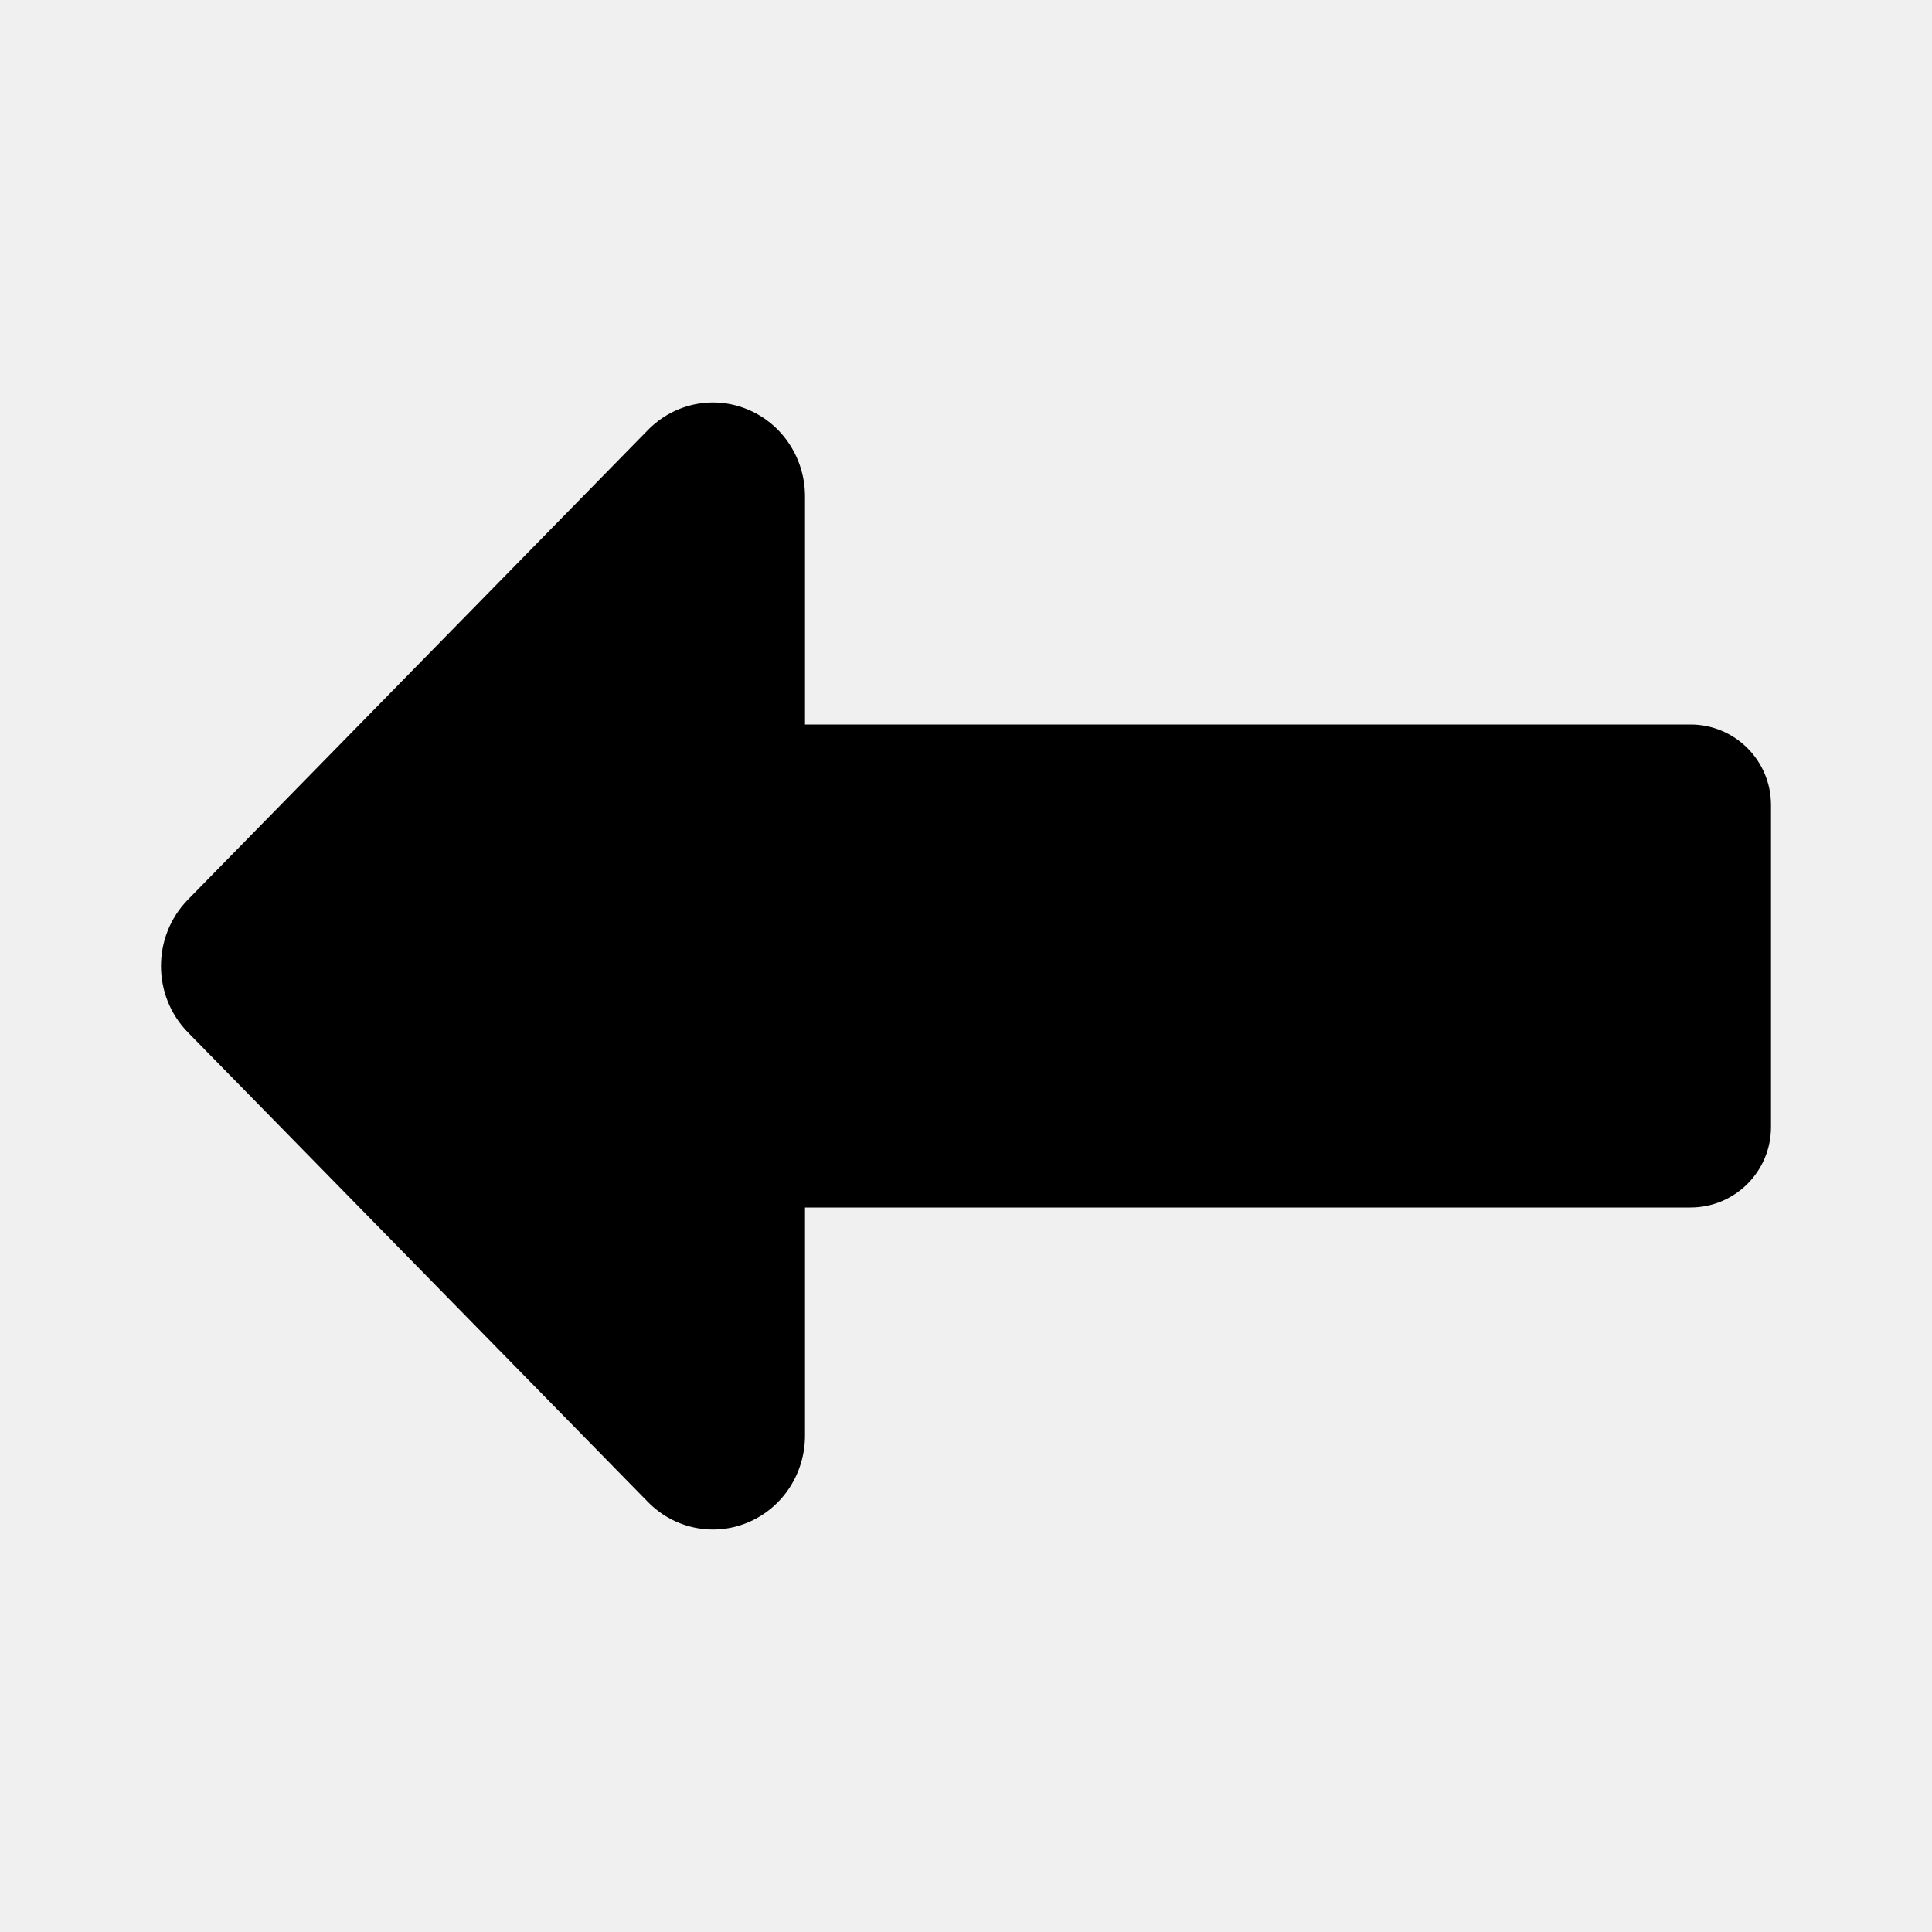
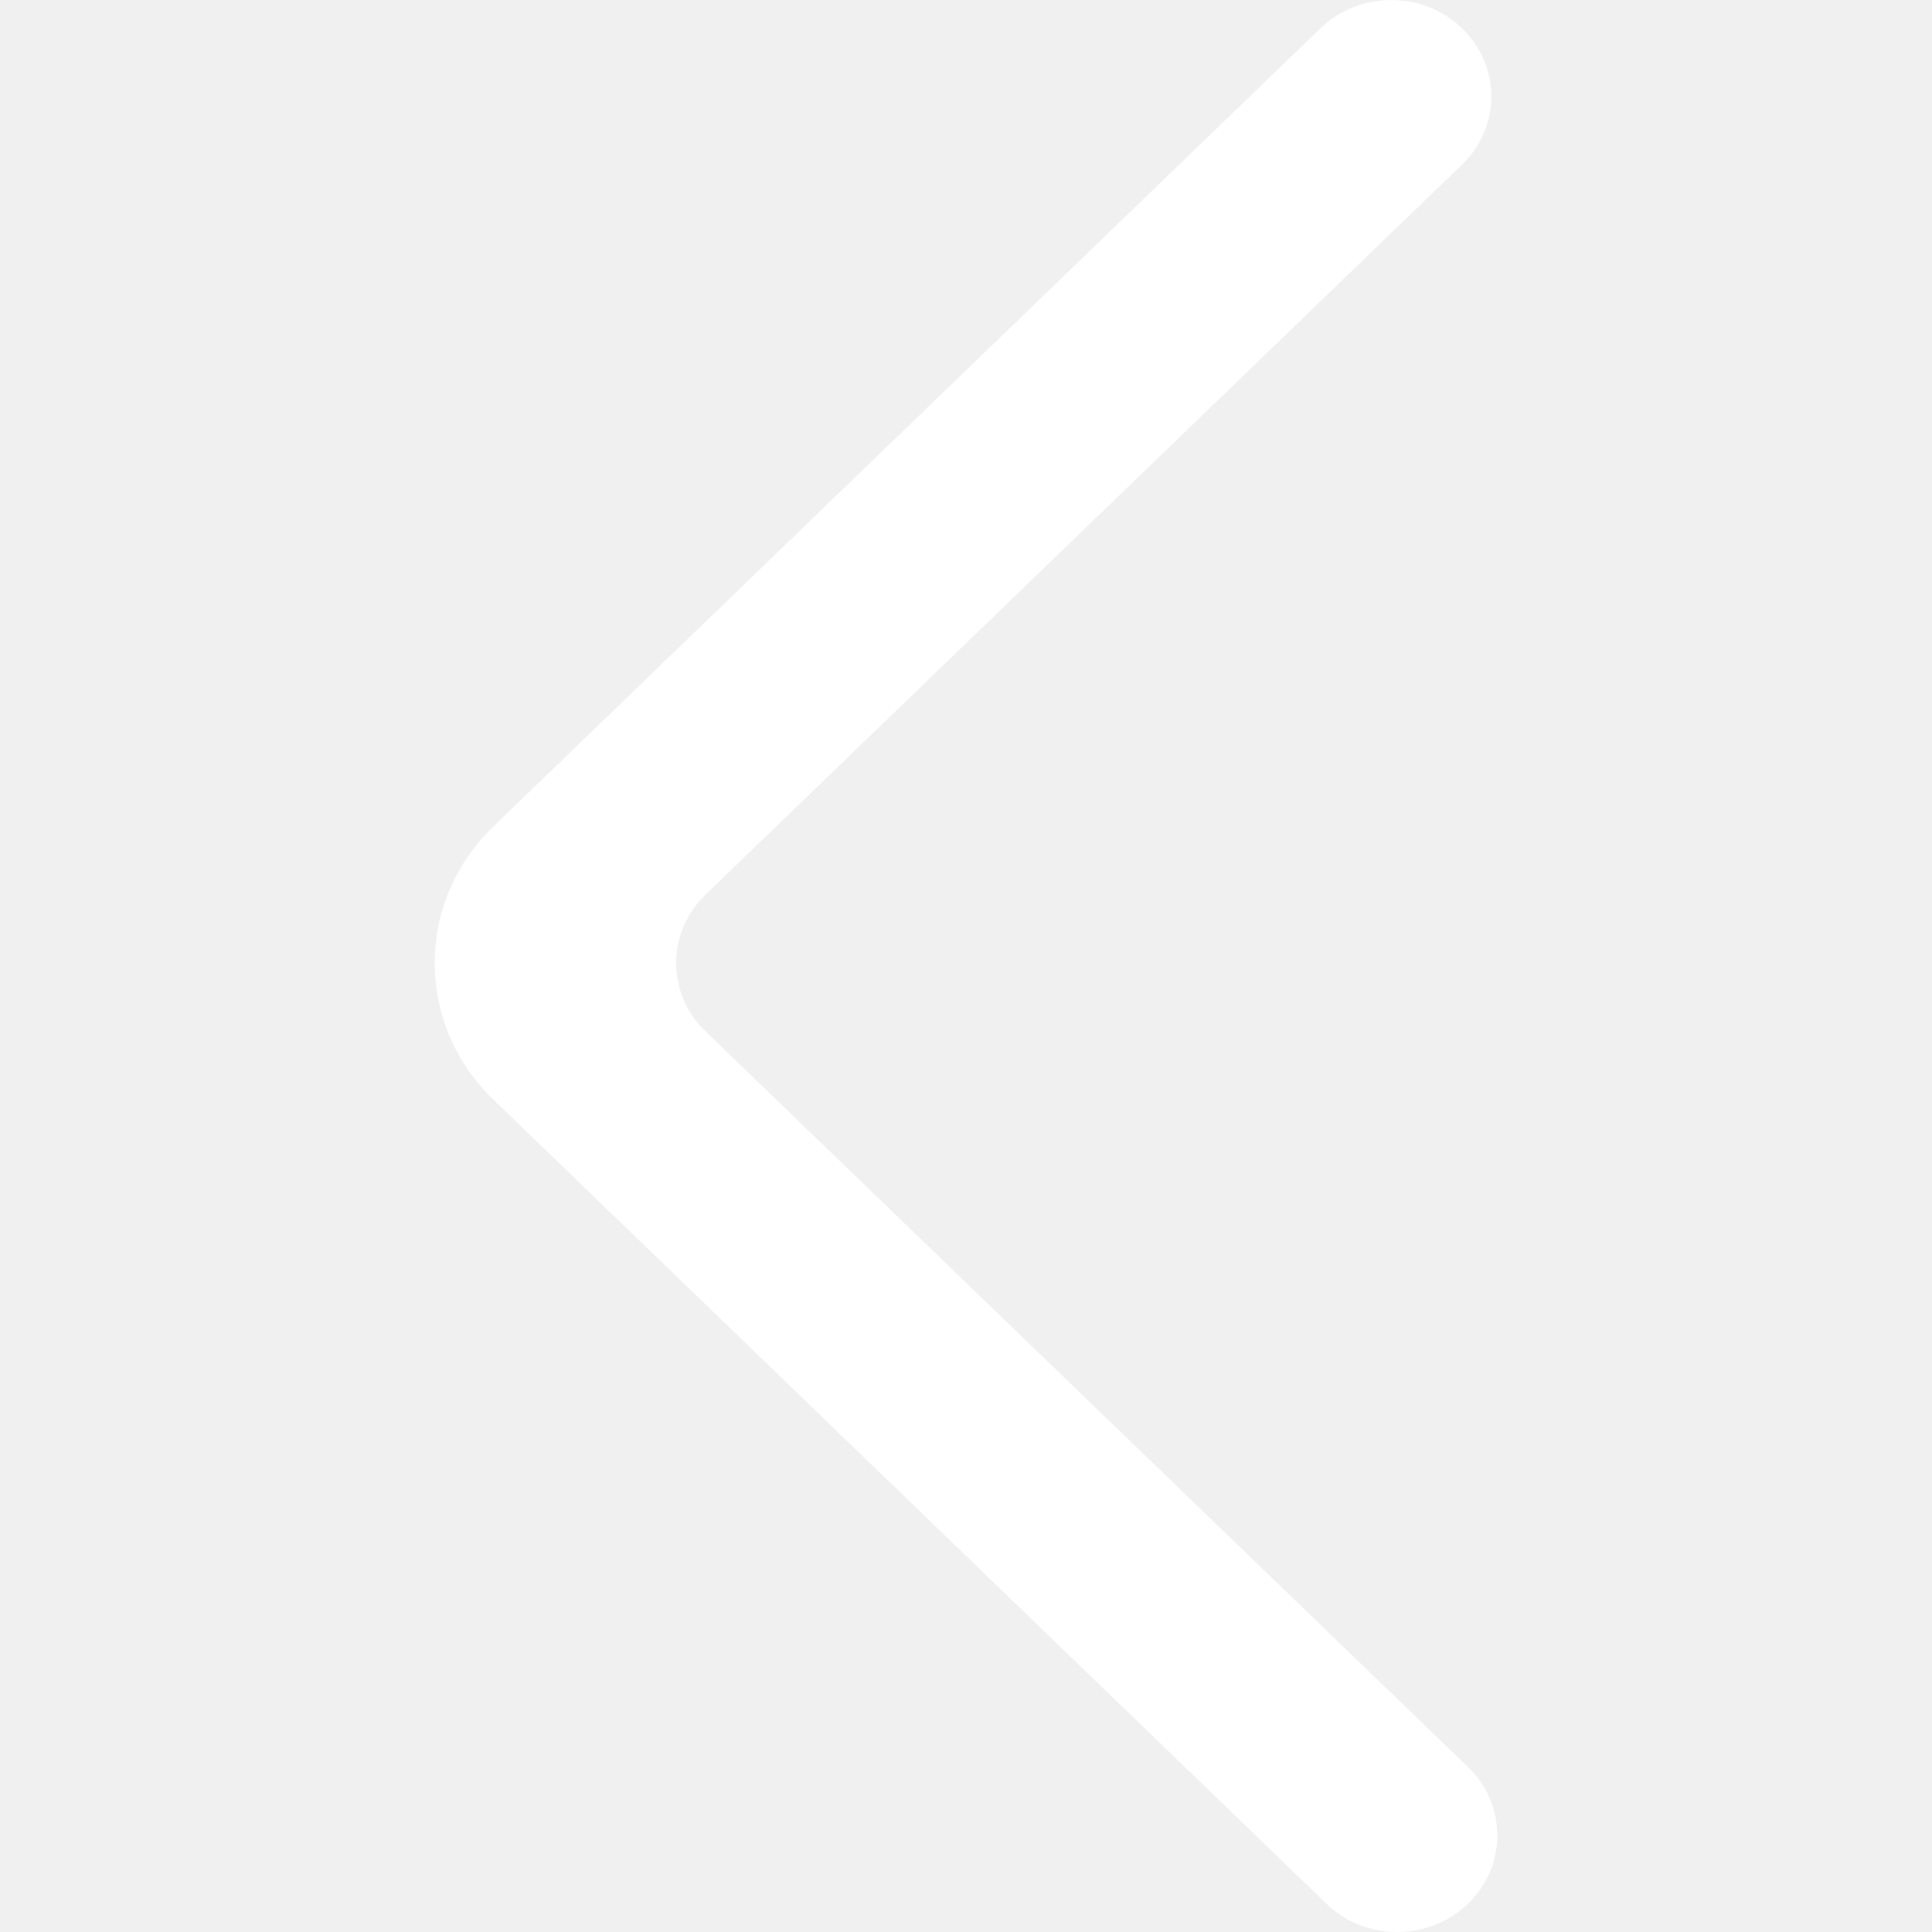
- <svg xmlns="http://www.w3.org/2000/svg" width="800px" height="800px" viewBox="0 0 24 24" fill="none">
-   <path d="M9.294 18.911C9.722 18.731 10 18.305 10 17.833V15H21C21.552 15 22 14.552 22 14V10C22 9.448 21.552 9 21 9H10V6.167C10 5.695 9.722 5.269 9.294 5.089C8.867 4.908 8.376 5.008 8.049 5.342L2.335 11.175C1.888 11.631 1.888 12.369 2.335 12.825L8.049 18.658C8.376 18.992 8.867 19.092 9.294 18.911Z" fill="#000000" />
+ <svg xmlns="http://www.w3.org/2000/svg" width="800px" height="800px" viewBox="-4.5 0 20 20" version="1.1" fill="#ffffff">
+   <g id="SVGRepo_bgCarrier" stroke-width="0" />
+   <g id="SVGRepo_tracerCarrier" stroke-linecap="round" stroke-linejoin="round" />
+   <g id="SVGRepo_iconCarrier">
+     <defs> </defs>
+     <g id="Page-1" stroke="none" stroke-width="1" fill="none" fill-rule="evenodd">
+       <g id="Dribbble-Light-Preview" transform="translate(-345, -6679)" fill="#ffffff">
+         <g id="icons" transform="translate(56, 160)">
+           <path d="M299.634,6519.292 L299.634,6519.292 C299.229,6518.903 298.573,6518.903 298.17,6519.292 L289.607,6527.556 C288.798,6528.336 288.798,6529.603 289.607,6530.383 L298.232,6538.708 C298.632,6539.093 299.28,6539.098 299.686,6538.718 L299.686,6538.718 C300.101,6538.329 300.105,6537.688 299.697,6537.293 L291.803,6529.676 C291.398,6529.286 291.398,6528.653 291.803,6528.262 L299.634,6520.705 C300.039,6520.316 300.039,6519.683 299.634,6519.292" id="arrow_left-[#335]"> </path>
+         </g>
+       </g>
+     </g>
+   </g>
</svg>
